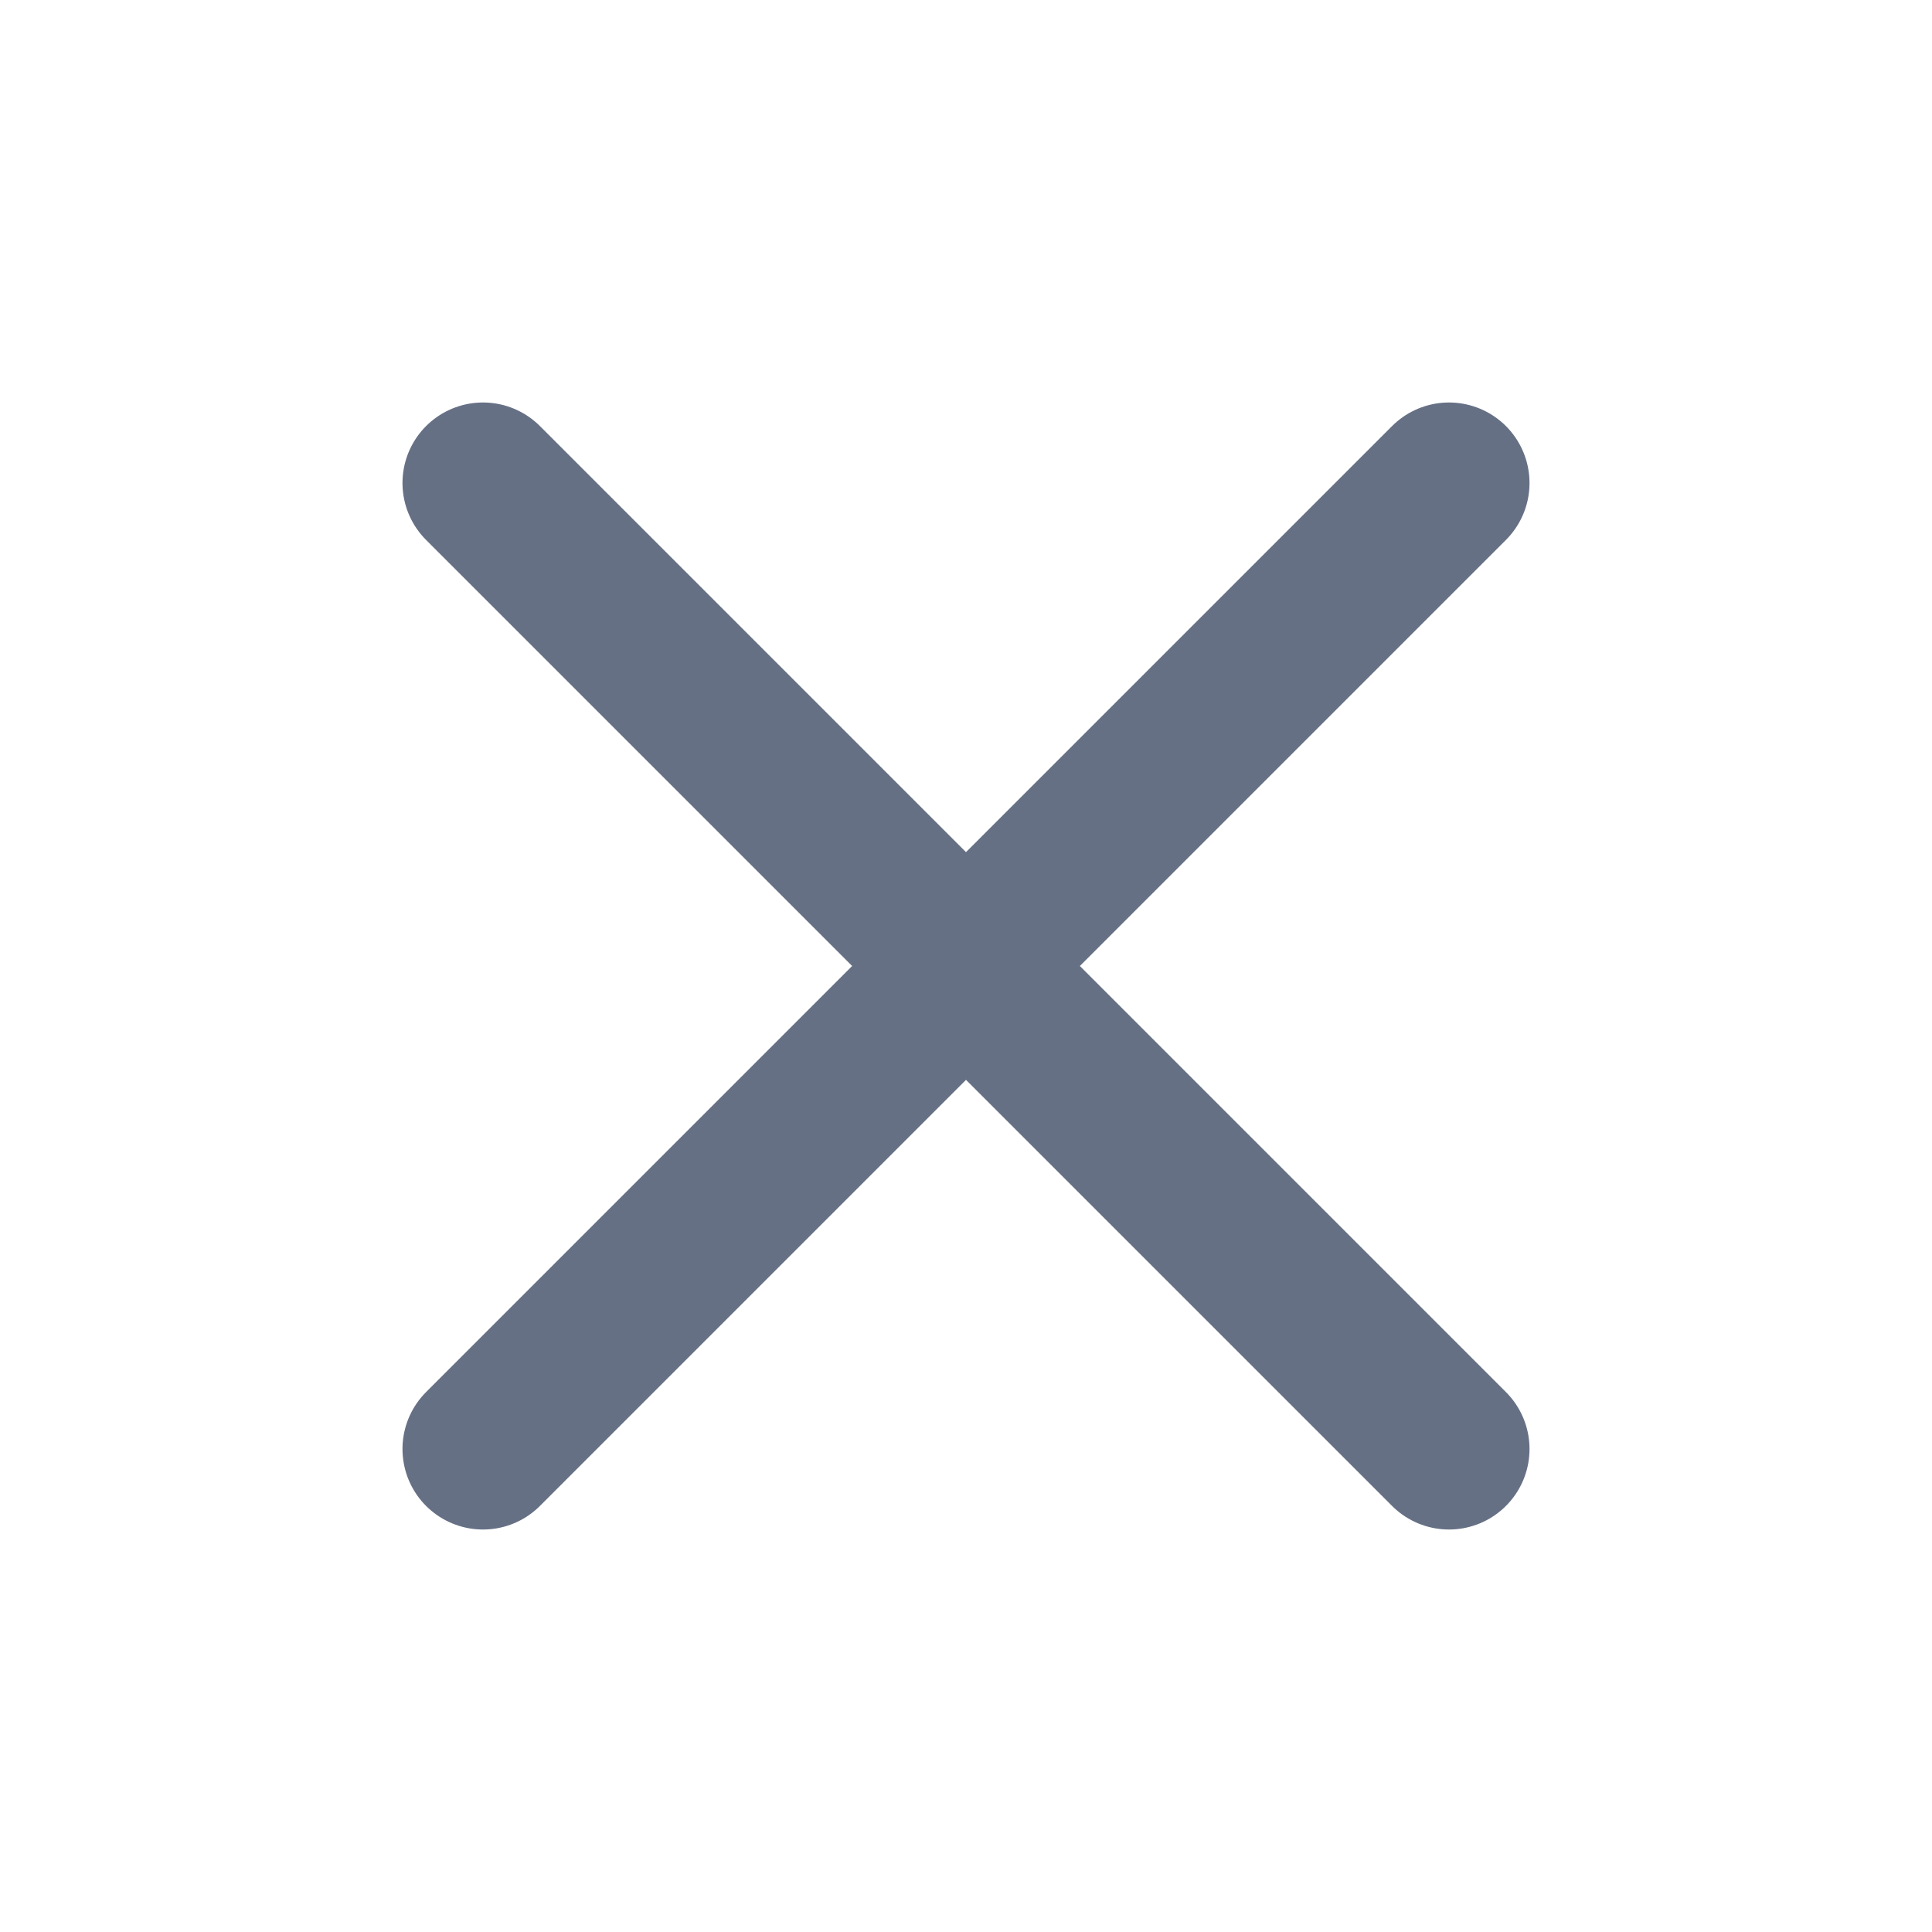
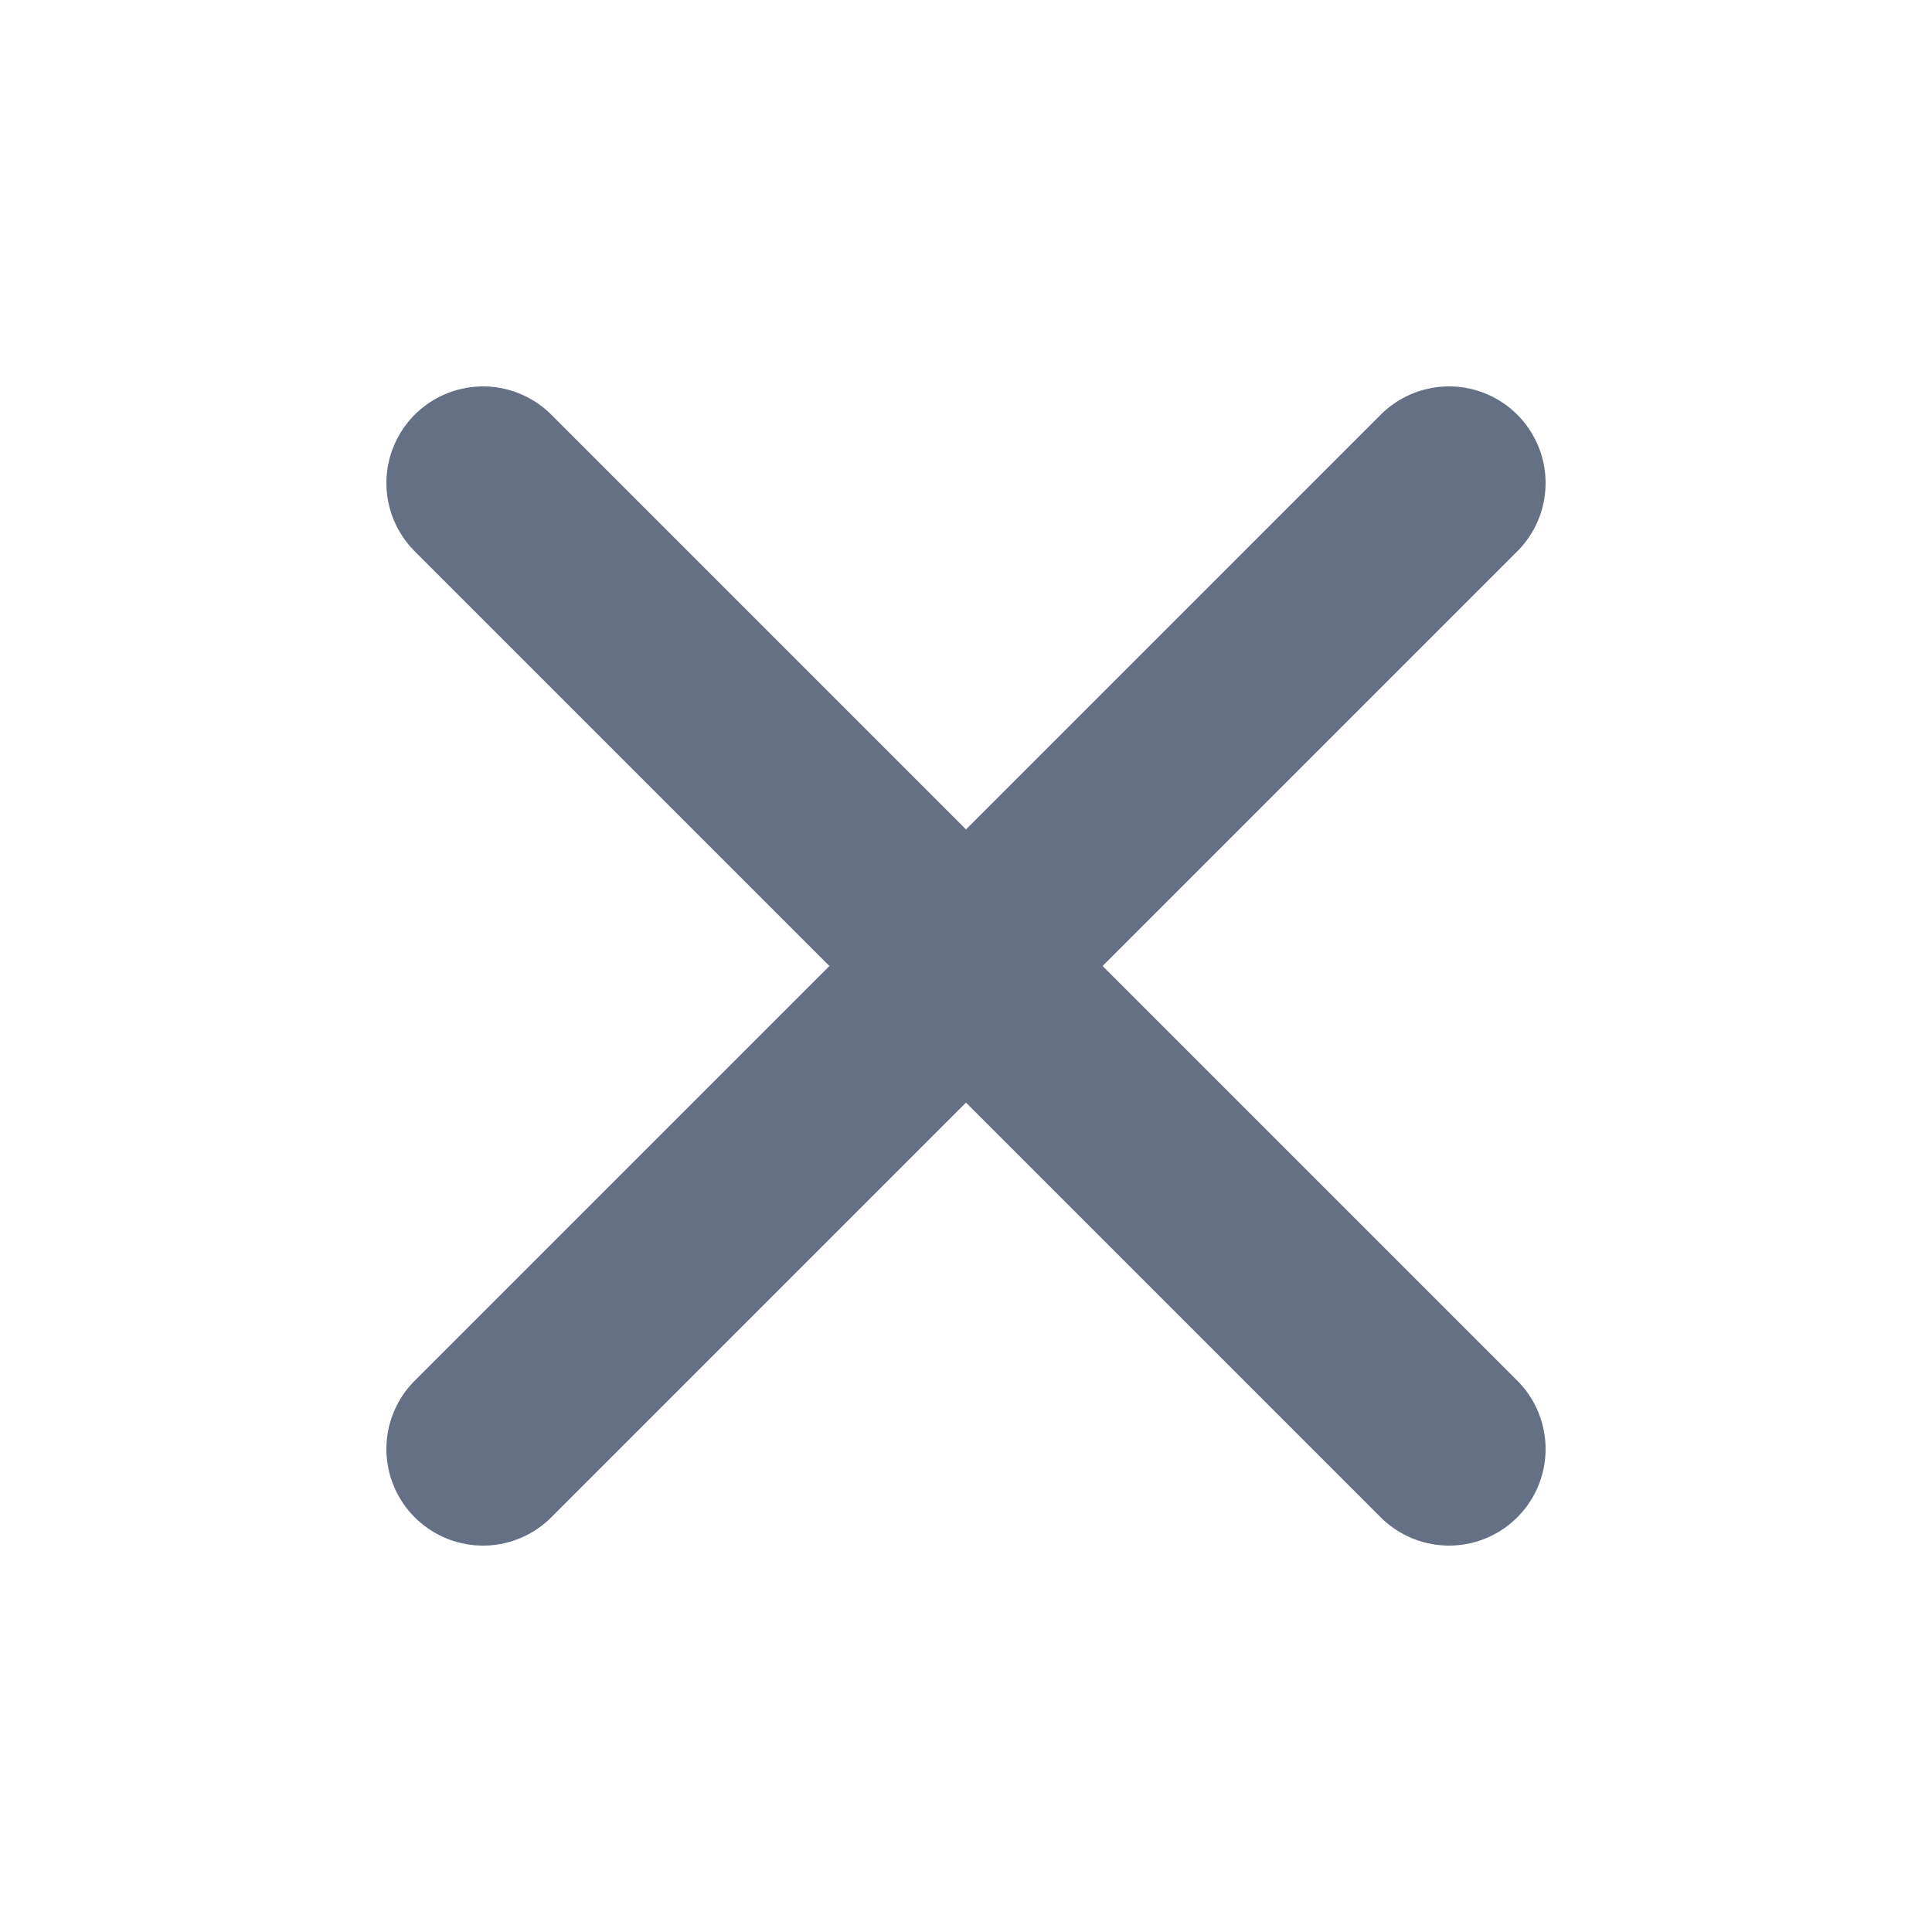
<svg xmlns="http://www.w3.org/2000/svg" preserveAspectRatio="none" overflow="visible" style="display: block;" width="20" height="20" viewBox="0 0 20 20" fill="none">
-   <g id="x-close">
-     <path id="Icon" d="M15 5L5 15M5 5L15 15" stroke-width="1.667" stroke-linecap="round" stroke-linejoin="round" stroke="#667085" />
+   <g id="close">
+     <path id="Icon" d="M15 5L5 15M5 5L15 15" stroke-width="2" stroke-linecap="round" stroke-linejoin="round" stroke="#667085" />
  </g>
</svg>
